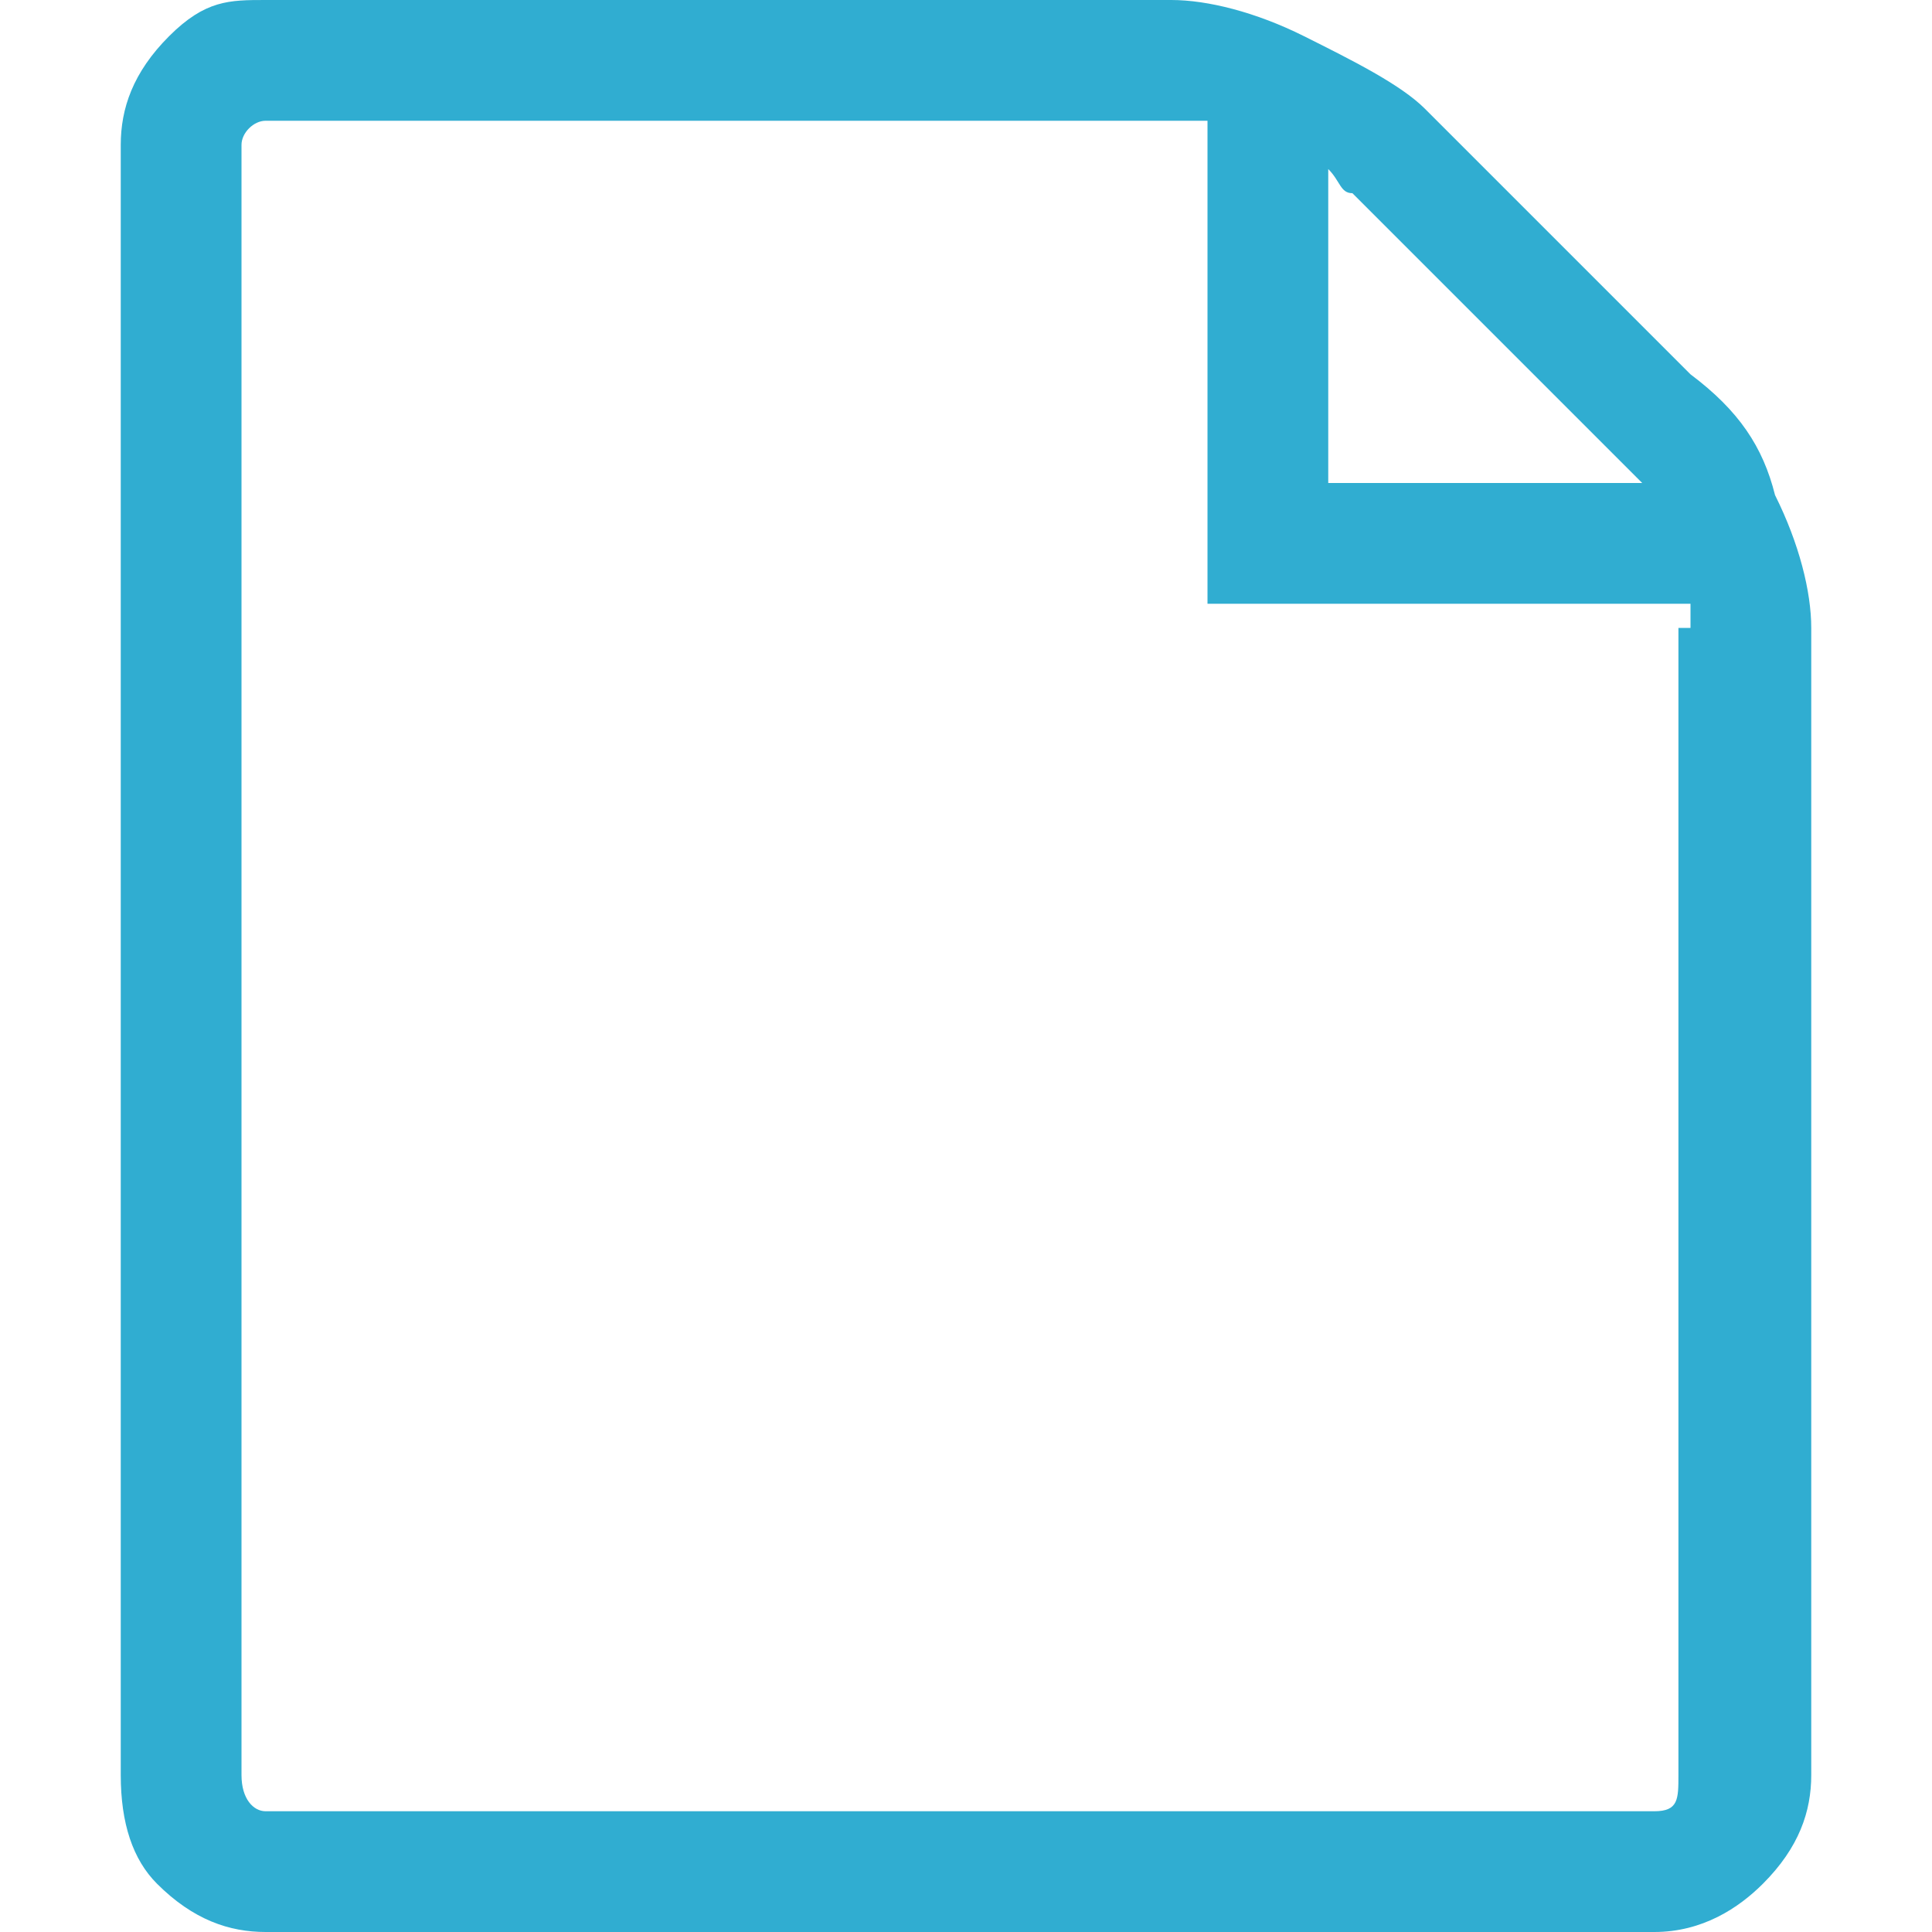
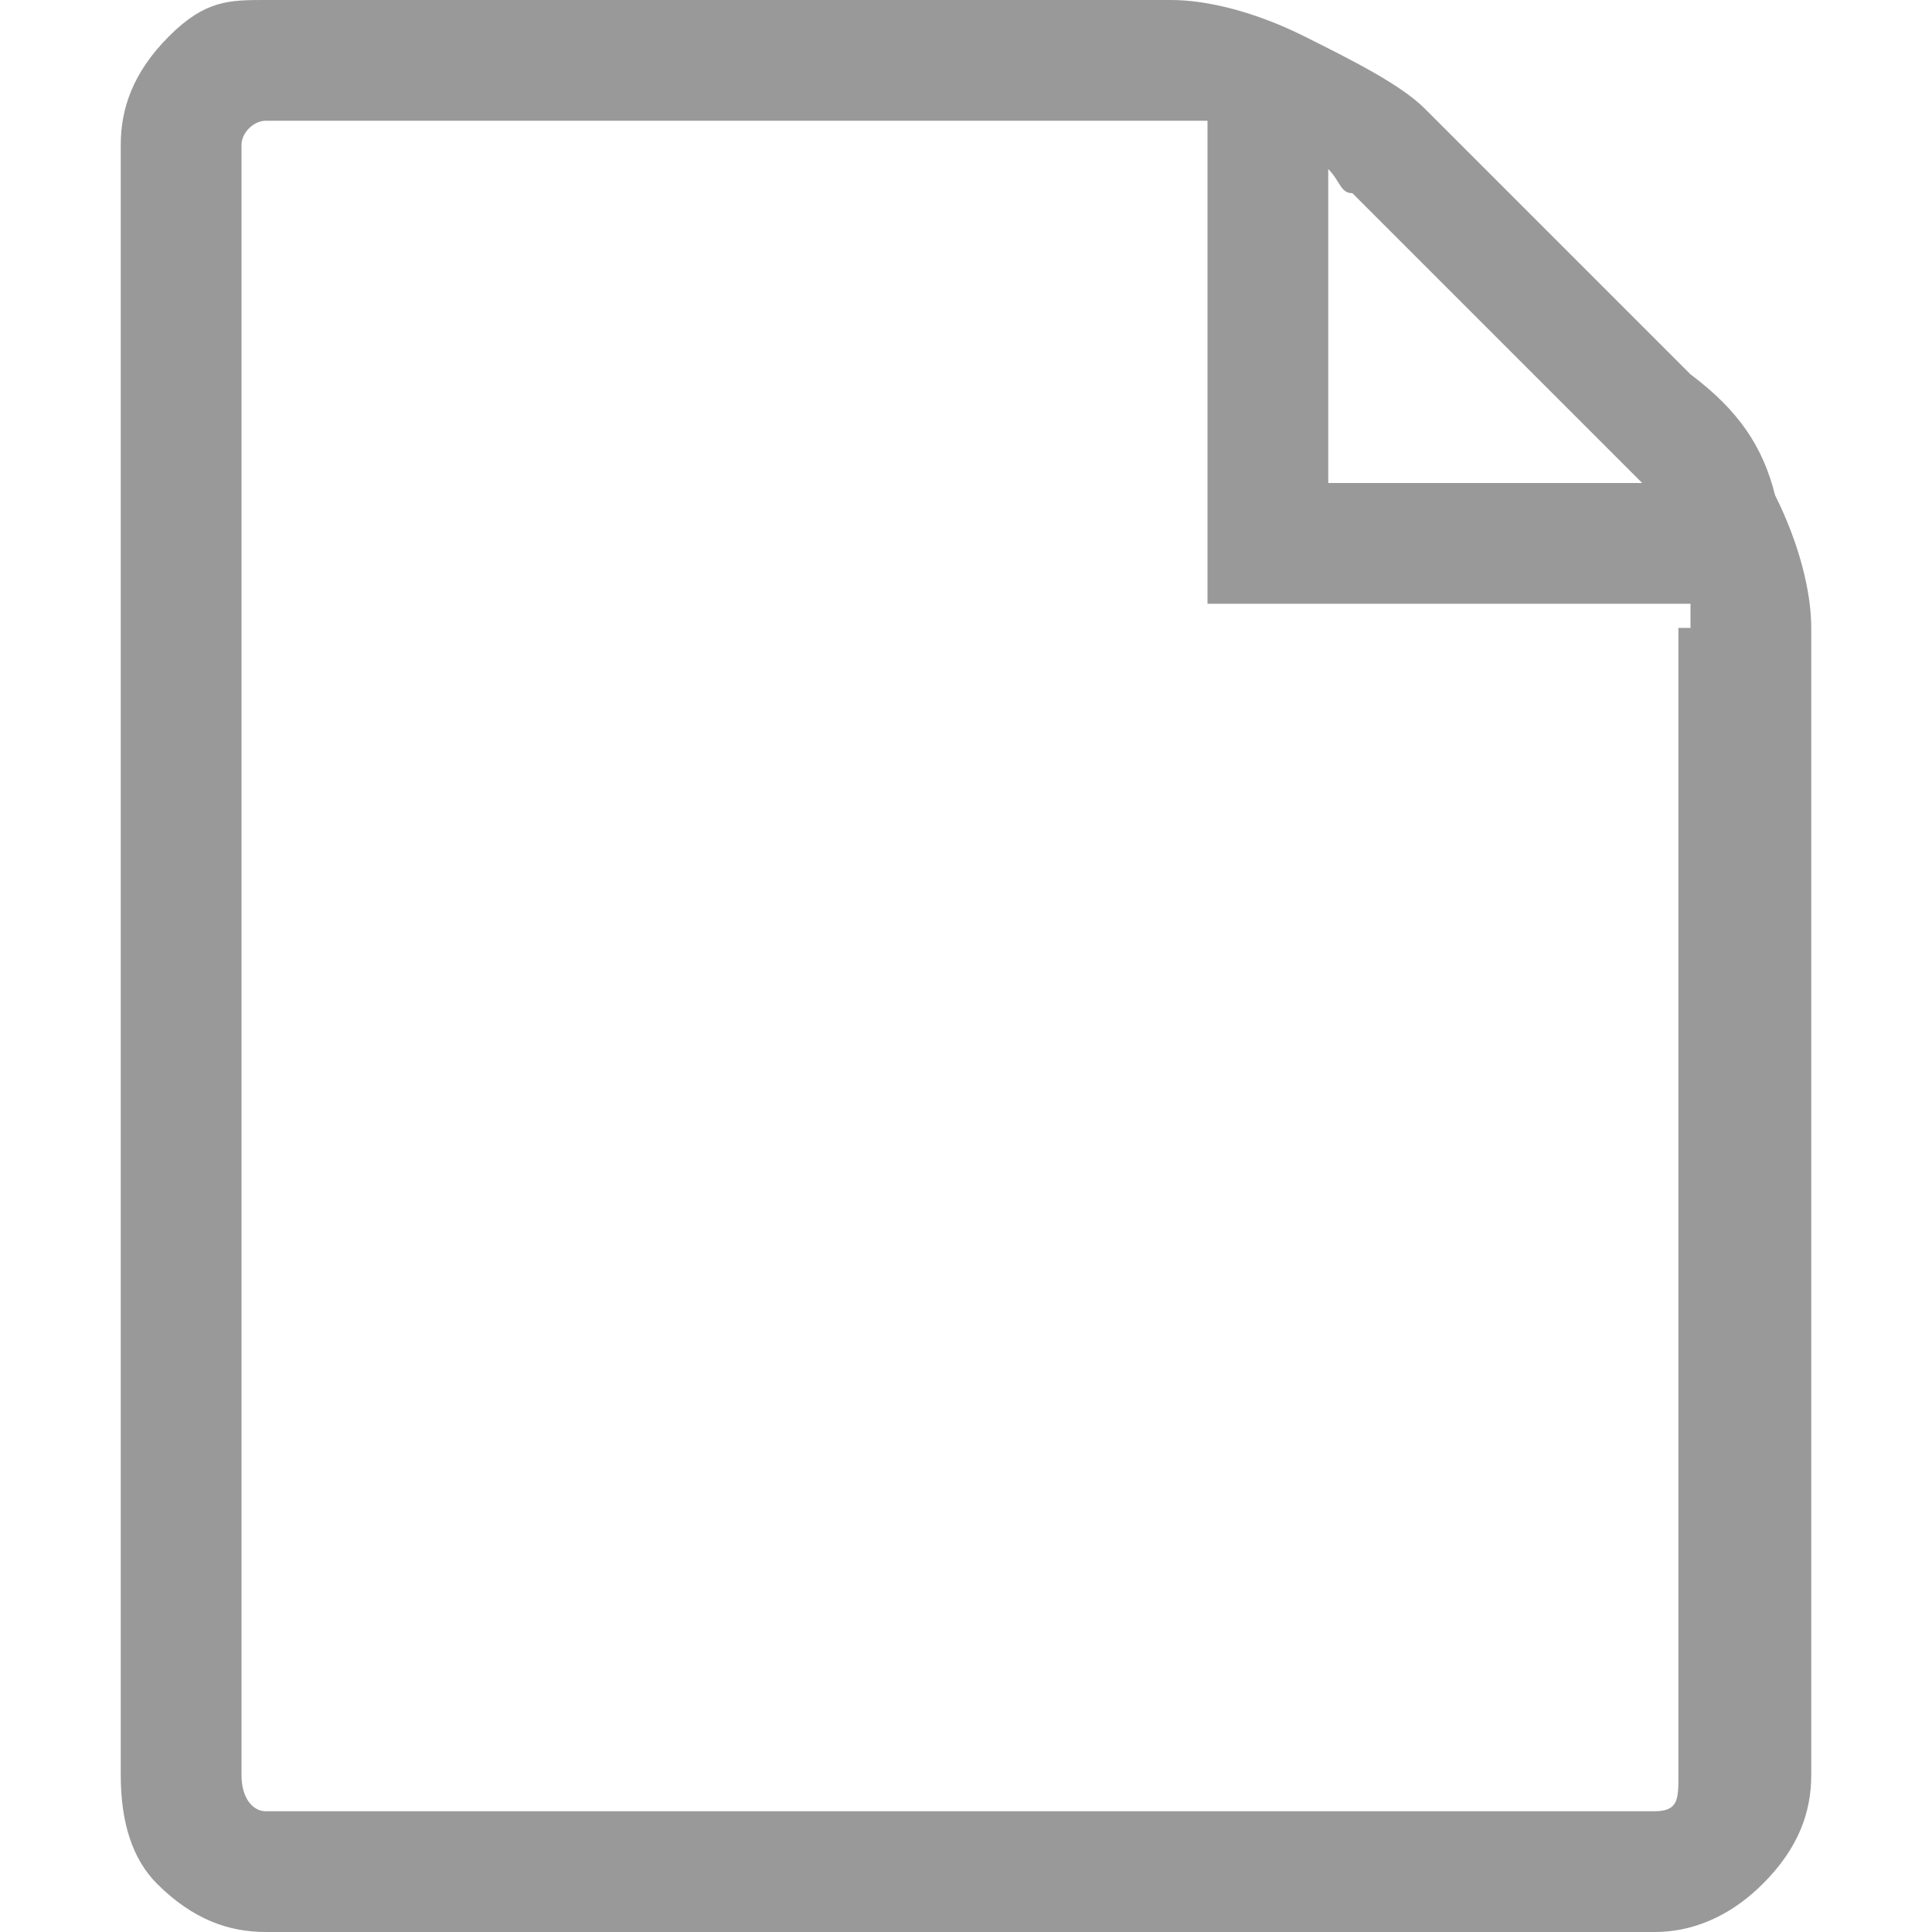
<svg xmlns="http://www.w3.org/2000/svg" width="16" height="16" viewBox="-1 0 16 16" preserveAspectRatio="xMinYMid meet" overflow="visible">
-   <path d="M13.7 4.1c.2.4.3.8.3 1.1v9.5c0 .3-.1.6-.4.9-.2.2-.5.4-.9.4H1.2c-.3 0-.6-.1-.9-.4-.2-.2-.3-.5-.3-.9V1.2C0 .9.1.6.4.3s.5-.3.8-.3h7.5c.3 0 .7.1 1.1.3.4.2.8.4 1 .6L13 3.1c.4.3.6.6.7 1zM13 5.2V5H9V1H1.2c-.1 0-.2.1-.2.2v13.5c0 .2.1.3.2.3h11.5c.2 0 .2-.1.2-.3V5.2zm-2.8-3.6c-.1 0-.1-.1-.2-.2V4h2.6l-.2-.2-2.2-2.2z" fill="#30add1" />
+   <path d="M13.7 4.1c.2.4.3.8.3 1.1v9.5c0 .3-.1.6-.4.9-.2.2-.5.4-.9.4H1.2c-.3 0-.6-.1-.9-.4-.2-.2-.3-.5-.3-.9V1.2C0 .9.1.6.4.3s.5-.3.8-.3h7.5c.3 0 .7.1 1.1.3.4.2.8.4 1 .6L13 3.1c.4.3.6.6.7 1zM13 5.2V5H9V1H1.2c-.1 0-.2.1-.2.2v13.5c0 .2.1.3.2.3h11.5c.2 0 .2-.1.2-.3V5.2zm-2.8-3.6c-.1 0-.1-.1-.2-.2V4h2.6l-.2-.2-2.2-2.2z" fill="#999" />
</svg>
